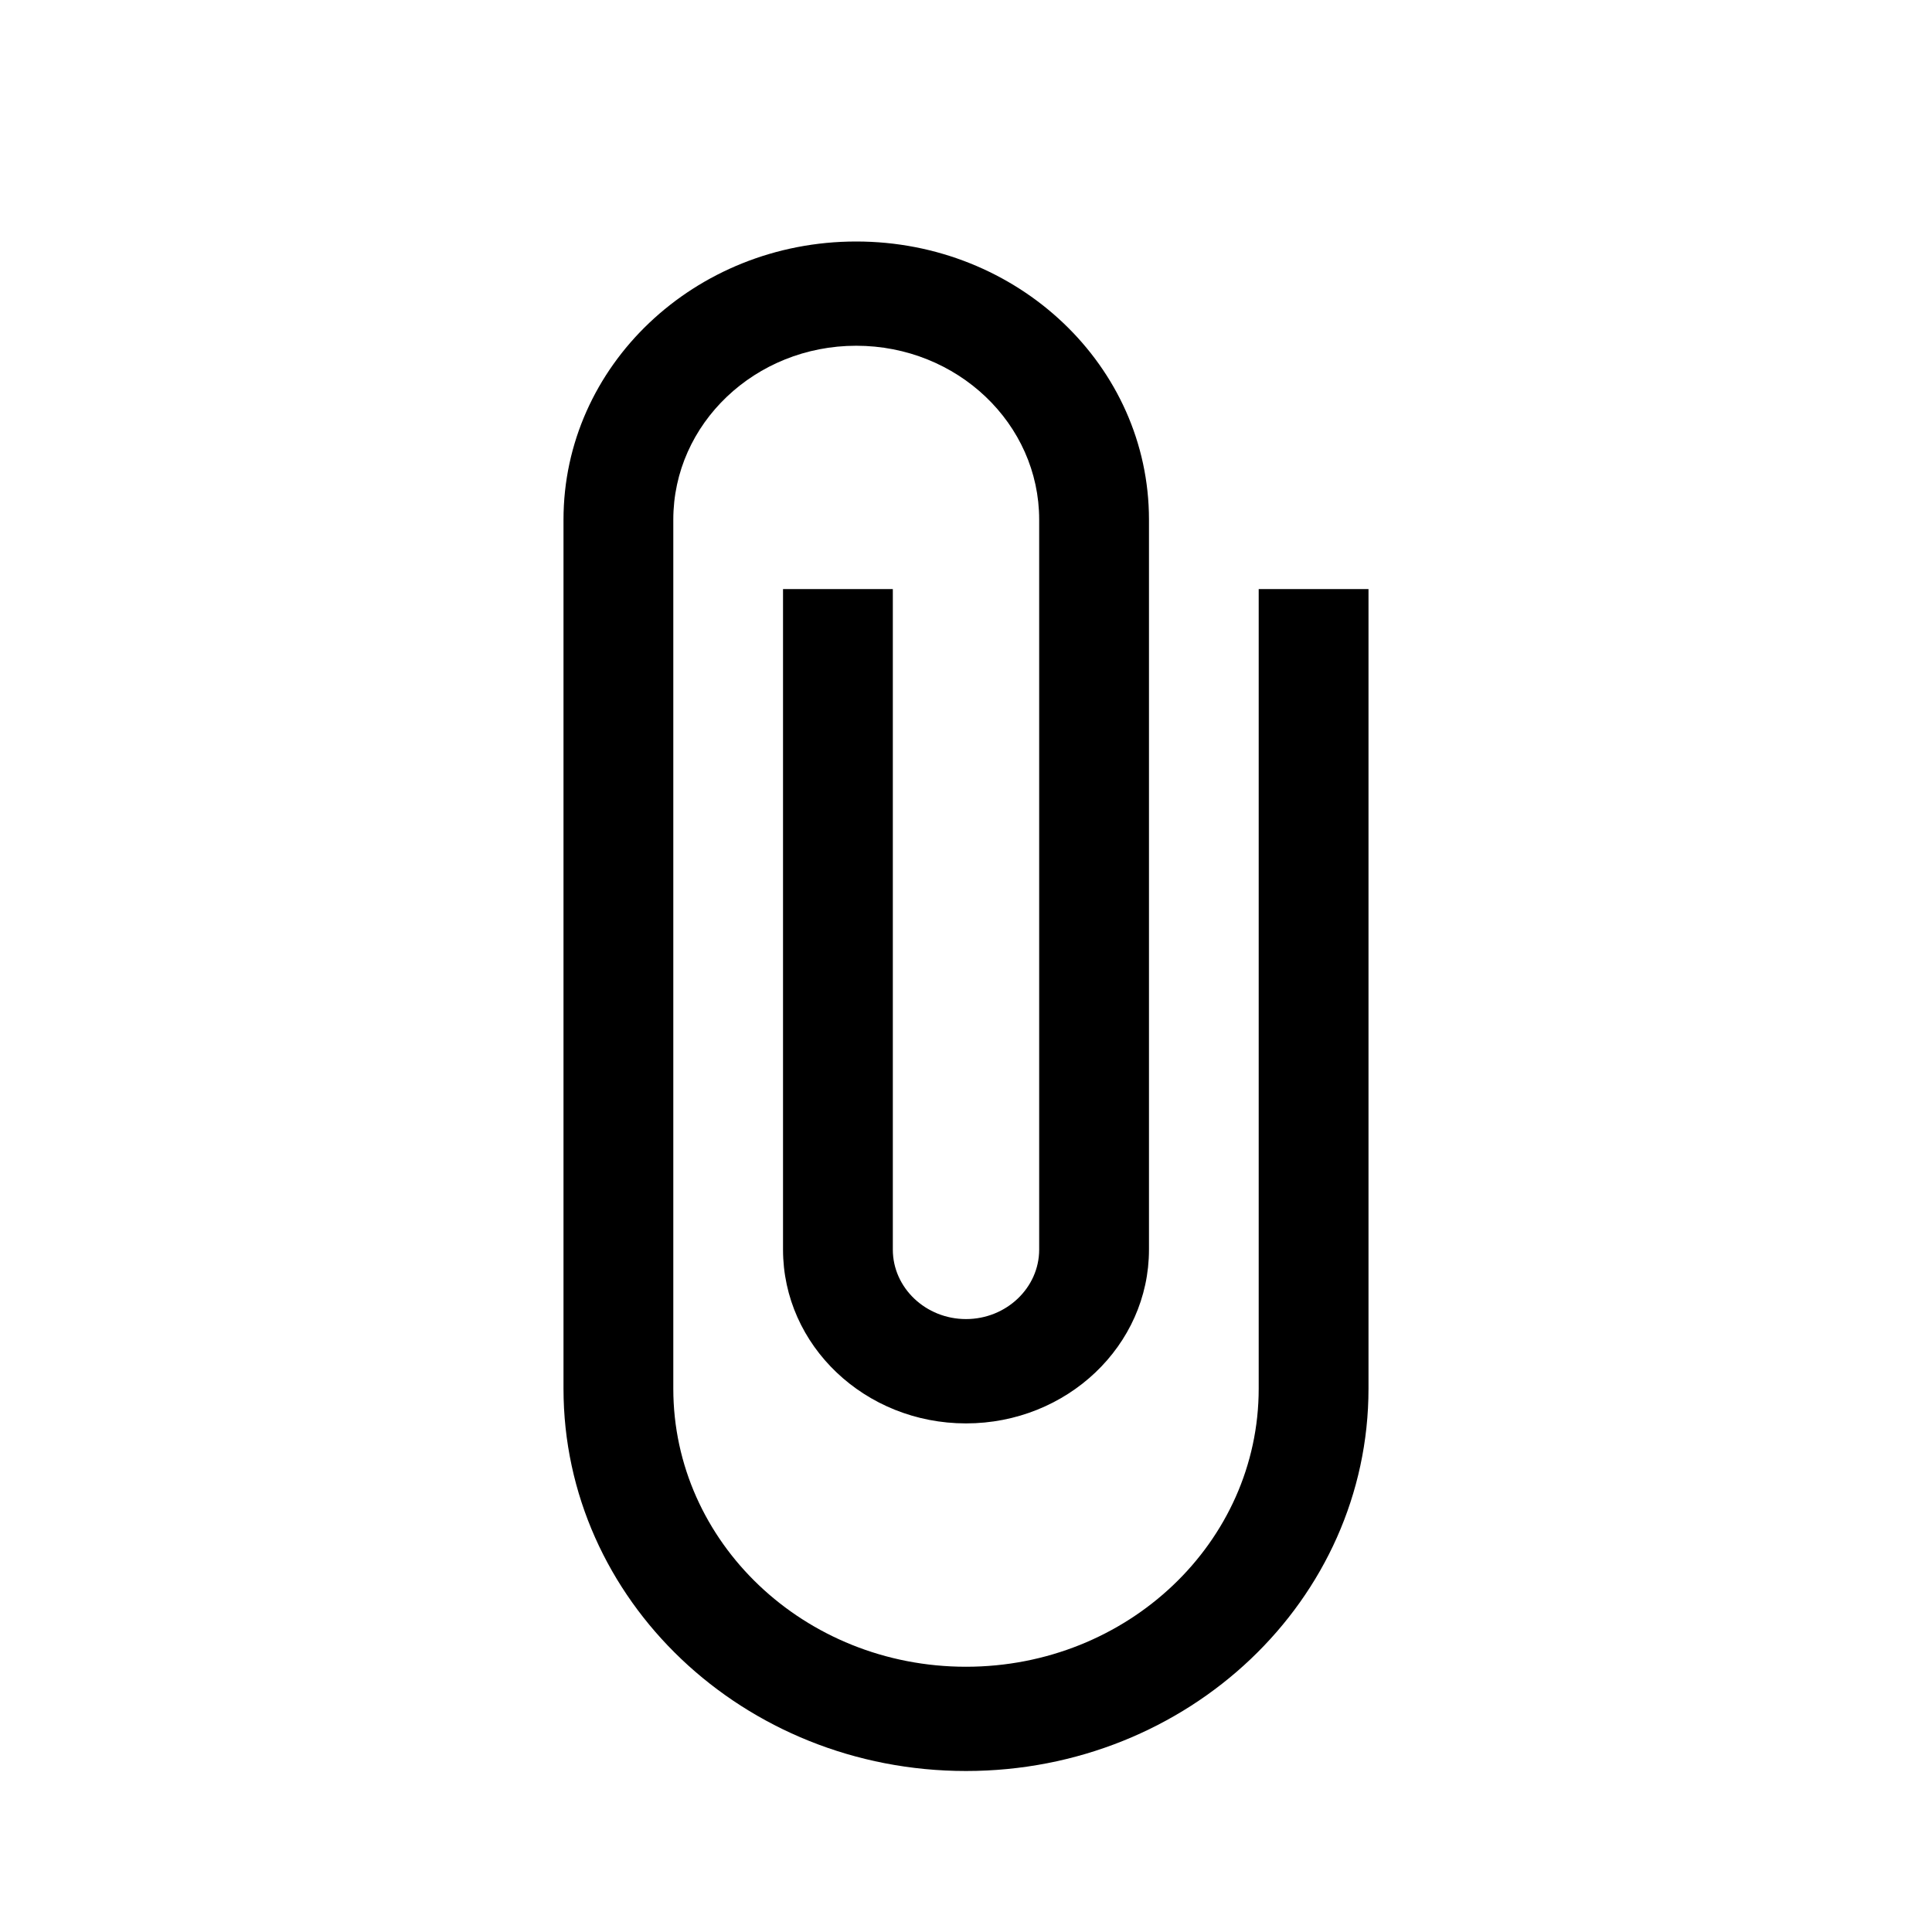
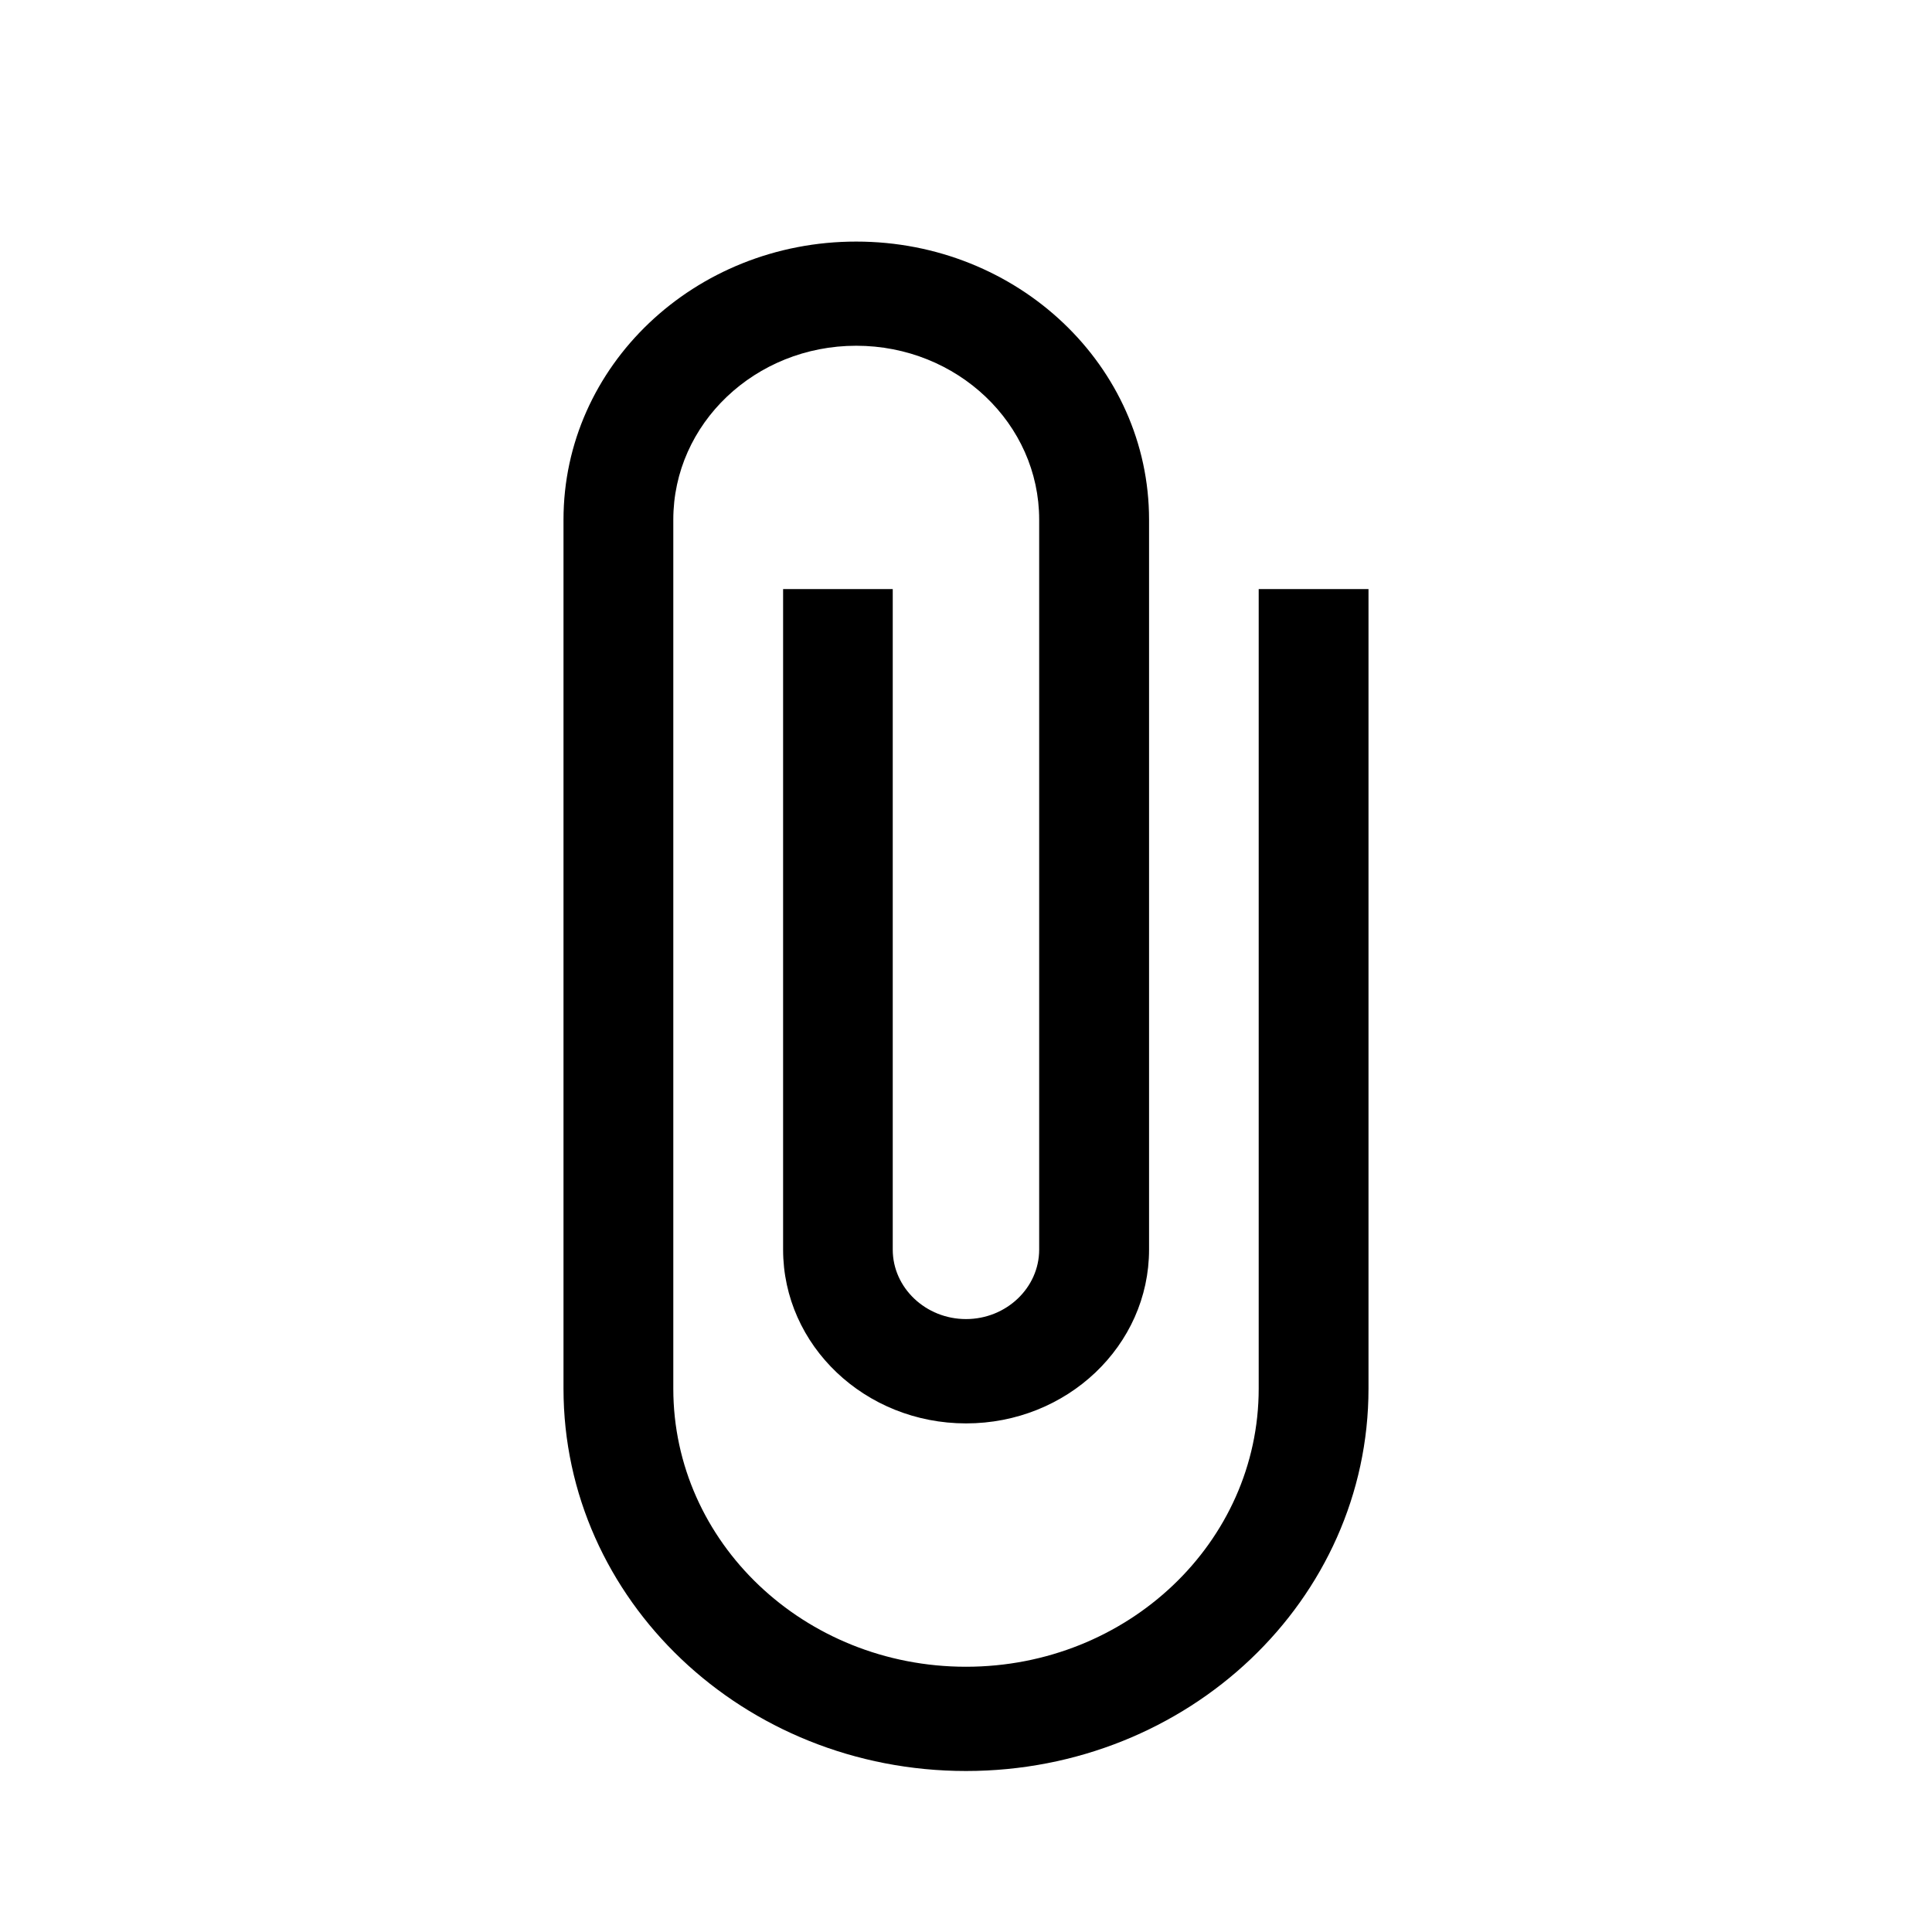
- <svg xmlns="http://www.w3.org/2000/svg" width="24px" height="24px" viewBox="0 0 24 24" version="1.1">
-   <defs />
-   <g id="Page-1" stroke="none" stroke-width="1" fill="none" fill-rule="evenodd">
-     <g id="IconFile">
-       <path d="M15.636,7.318 L15.636,17.25 C15.636,19.159 14.009,20.705 12,20.705 C9.991,20.705 8.364,19.159 8.364,17.25 L8.364,6.455 C8.364,5.263 9.382,4.295 10.636,4.295 C11.891,4.295 12.909,5.263 12.909,6.455 L12.909,15.523 C12.909,15.998 12.5,16.386 12,16.386 C11.5,16.386 11.091,15.998 11.091,15.523 L11.091,7.318 L9.727,7.318 L9.727,15.523 C9.727,16.715 10.745,17.682 12,17.682 C13.255,17.682 14.273,16.715 14.273,15.523 L14.273,6.455 C14.273,4.546 12.645,3 10.636,3 C8.627,3 7,4.546 7,6.455 L7,17.25 C7,19.875 9.236,22 12,22 C14.764,22 17,19.875 17,17.25 L17,7.318 L15.636,7.318 Z" id="Shape" fill="currentColor" fill-rule="nonzero" />
-     </g>
-   </g>
+ <svg xmlns="http://www.w3.org/2000/svg" viewBox="0 0 24 24">
+   <path d="M15.636 7.318v9.932c0 1.909-1.627 3.455-3.636 3.455-2.01 0-3.636-1.546-3.636-3.455V6.455c0-1.192 1.018-2.16 2.272-2.16 1.255 0 2.273.968 2.273 2.16v9.068c0 .475-.409.863-.909.863s-.91-.388-.91-.863V7.318H9.728v8.205c0 1.192 1.018 2.159 2.273 2.159 1.255 0 2.273-.967 2.273-2.16V6.456c0-1.91-1.628-3.455-3.637-3.455C8.627 3 7 4.546 7 6.455V17.25C7 19.875 9.236 22 12 22s5-2.125 5-4.75V7.318h-1.364z" fill="currentColor" />
</svg>
